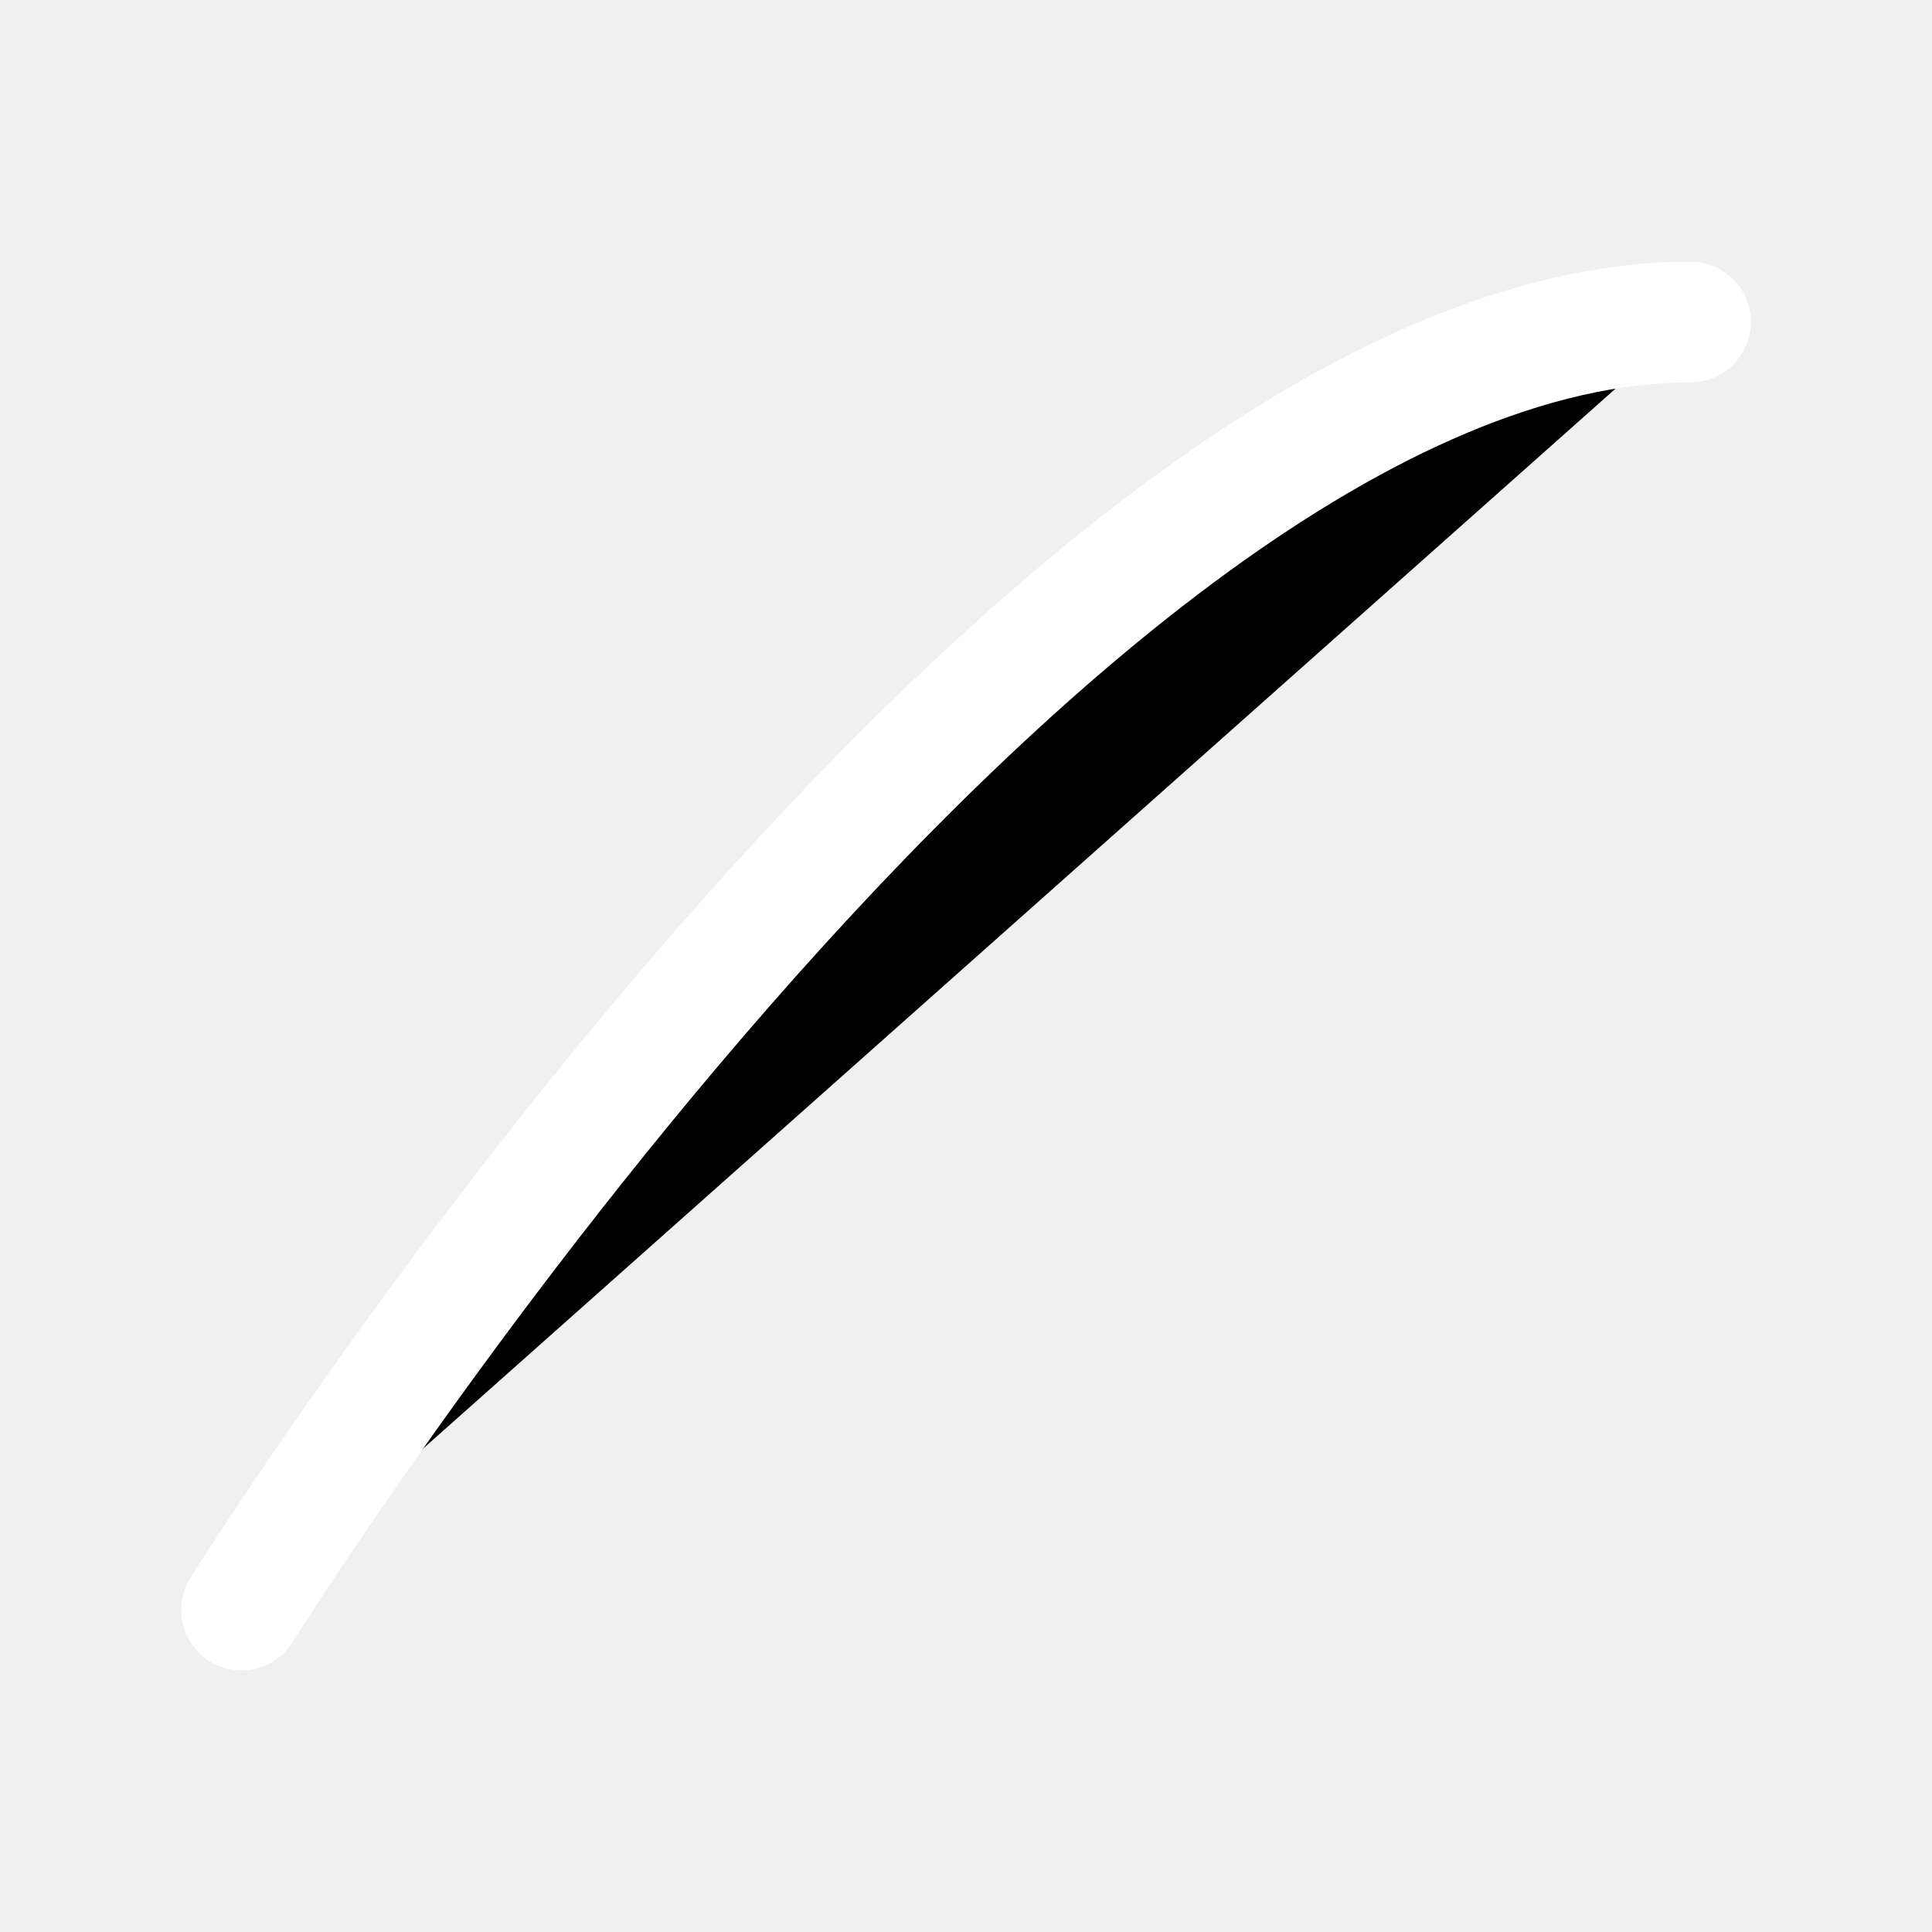
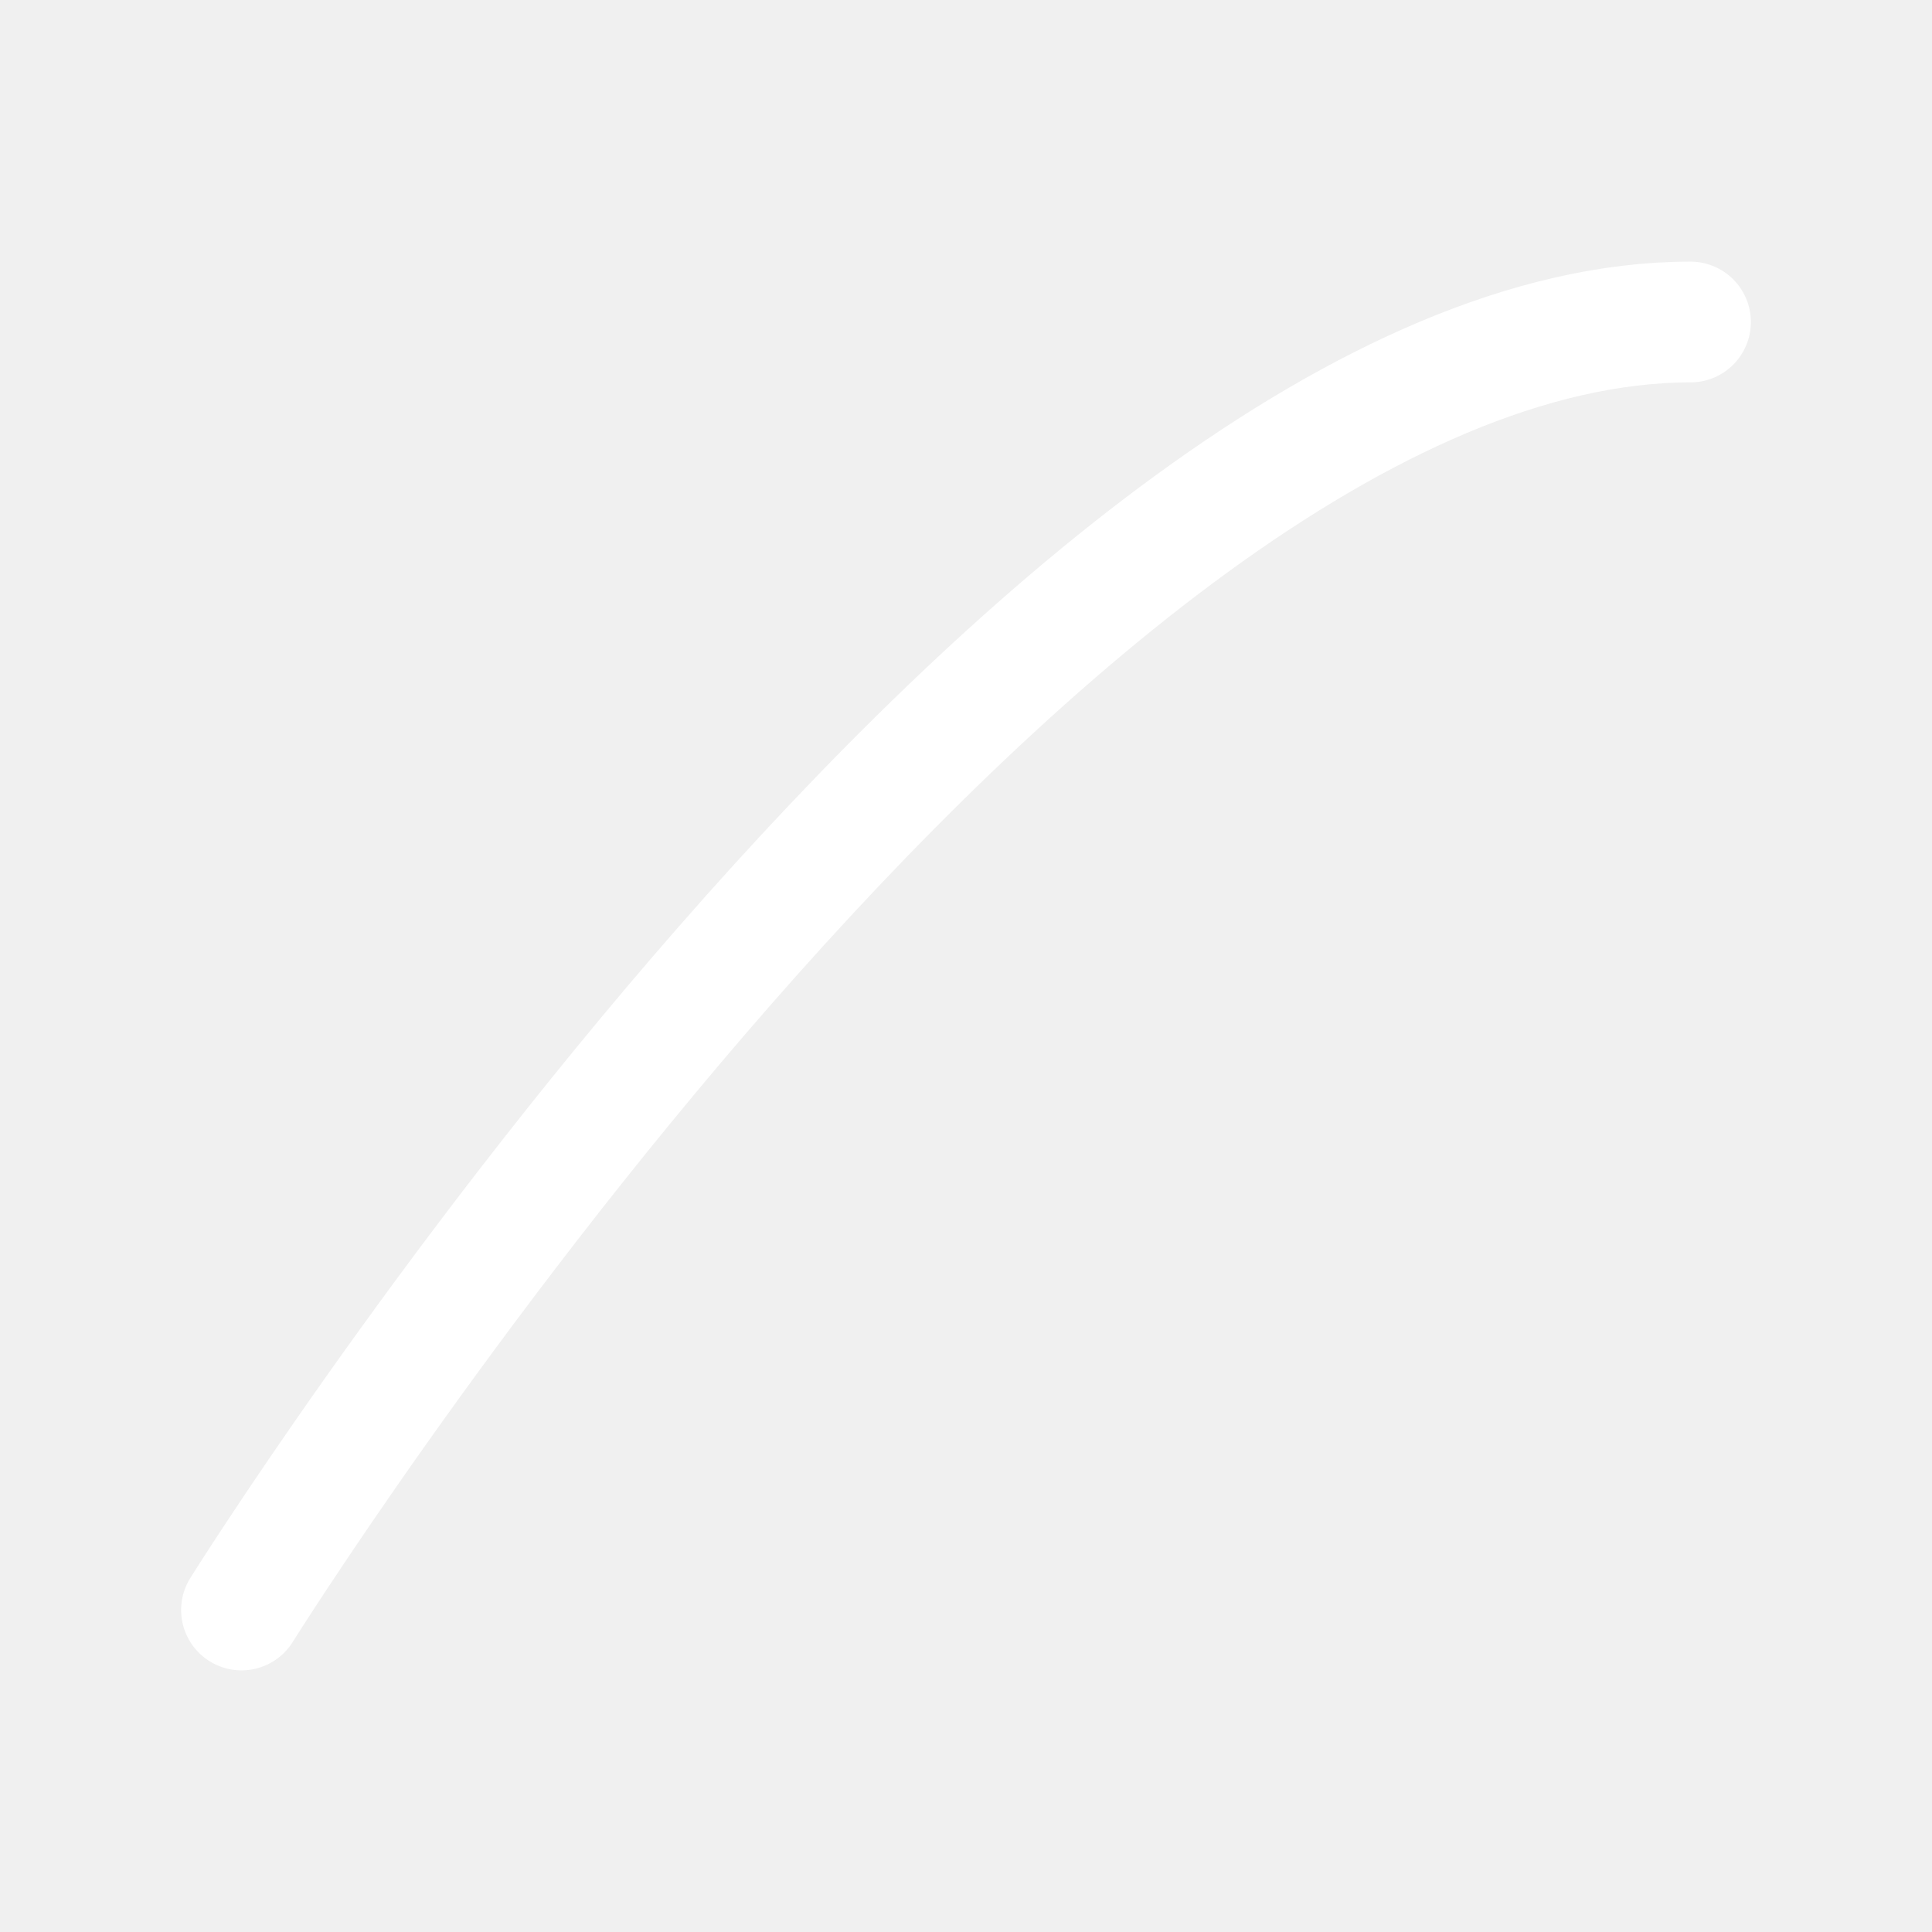
- <svg xmlns="http://www.w3.org/2000/svg" width="64px" height="64px" viewBox="0 0 24 24">
+ <svg xmlns="http://www.w3.org/2000/svg" width="64px" height="64px" viewBox="0 0 24 24" fill="none">
  <path d="M3 20C3 20 13 4 21 4" stroke="#FFF" stroke-width="1.5" stroke-linecap="round" stroke-linejoin="round" />
</svg>
